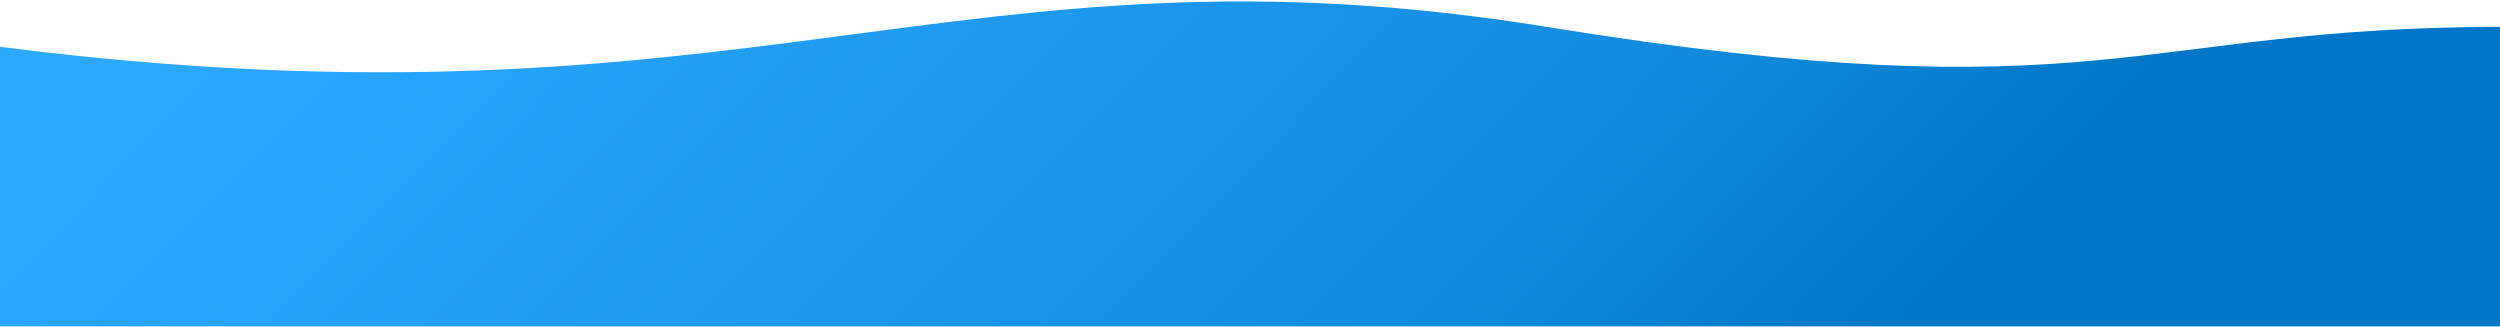
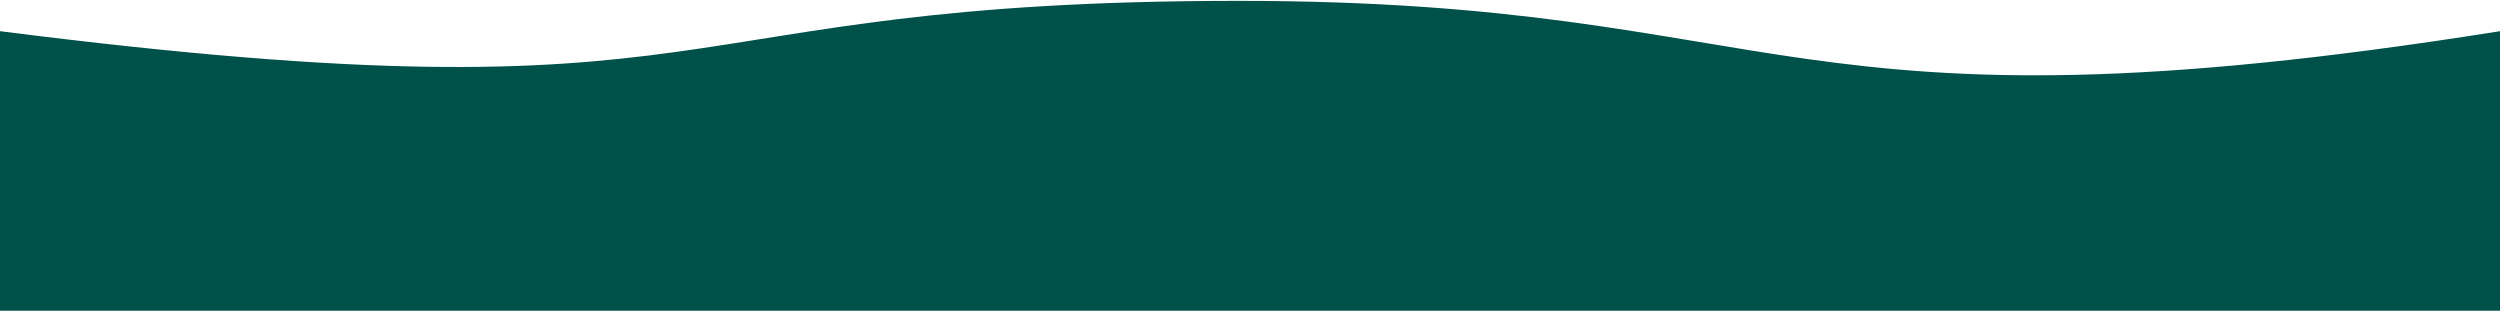
- <svg xmlns="http://www.w3.org/2000/svg" width="1440" height="188" viewBox="0 0 1440 188" fill="none">
-   <path d="M0 188H1440V15.5C1228.5 15.5 1210.33 67.232 891 15.5C551.5 -39.5 432 82 0 26.962V188Z" fill="url(#paint0_linear_342_1920)" />
+ <svg xmlns="http://www.w3.org/2000/svg" width="1440" height="179" viewBox="0 0 1440 179" fill="none">
+   <path d="M0 179H1440V17.962C1025 84 1033 0.5 713.5 0.5C369.574 0.5 432 73 0 17.962V179Z" fill="url(#paint0_linear_800_2508)" />
  <defs>
-     <linearGradient id="paint0_linear_342_1920" x1="1424.12" y1="182.984" x2="669.947" y2="-561.766" gradientUnits="userSpaceOnUse">
-       <stop offset="0.218" stop-color="#0076C7" />
-       <stop offset="0.4" stop-color="#128BDE" />
-       <stop offset="1" stop-color="#2CA9FF" />
+     <linearGradient id="paint0_linear_800_2508" x1="1424.12" y1="173.984" x2="669.947" y2="-570.766" gradientUnits="userSpaceOnUse">
+       <stop offset="0.218" stop-color="#005149" />
+       <stop offset="0.4" stop-color="#005149" />
+       <stop offset="1" stop-color="#005149" />
    </linearGradient>
  </defs>
</svg>
